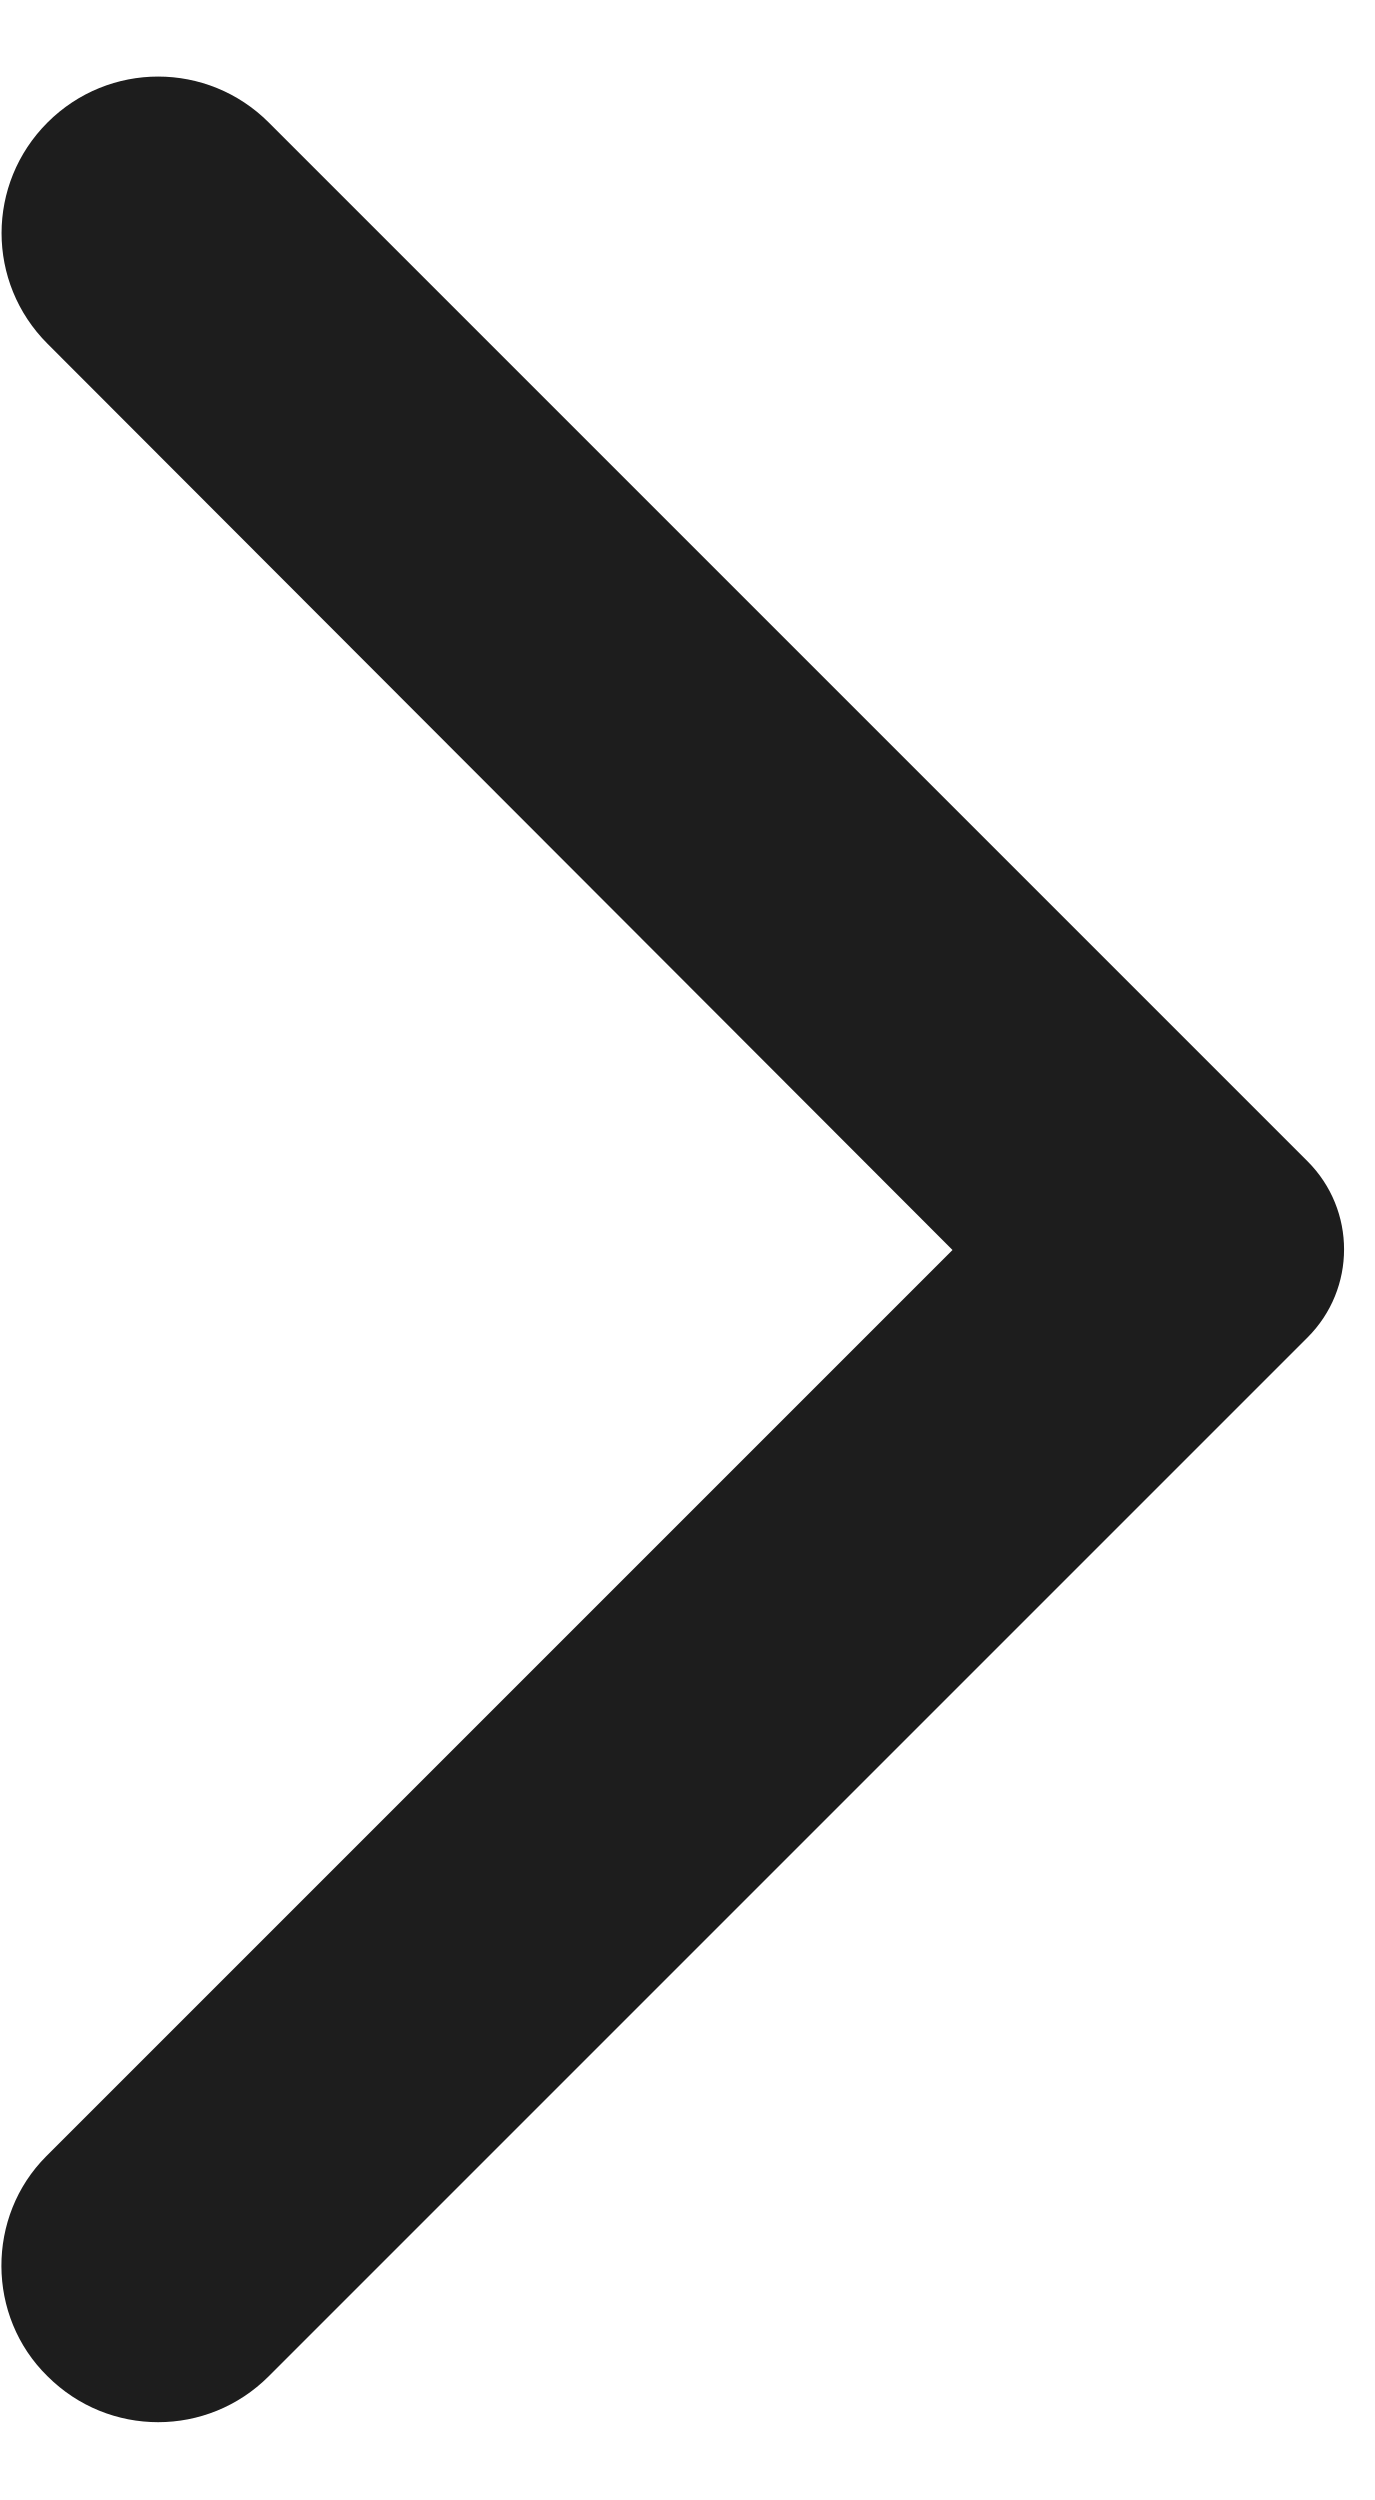
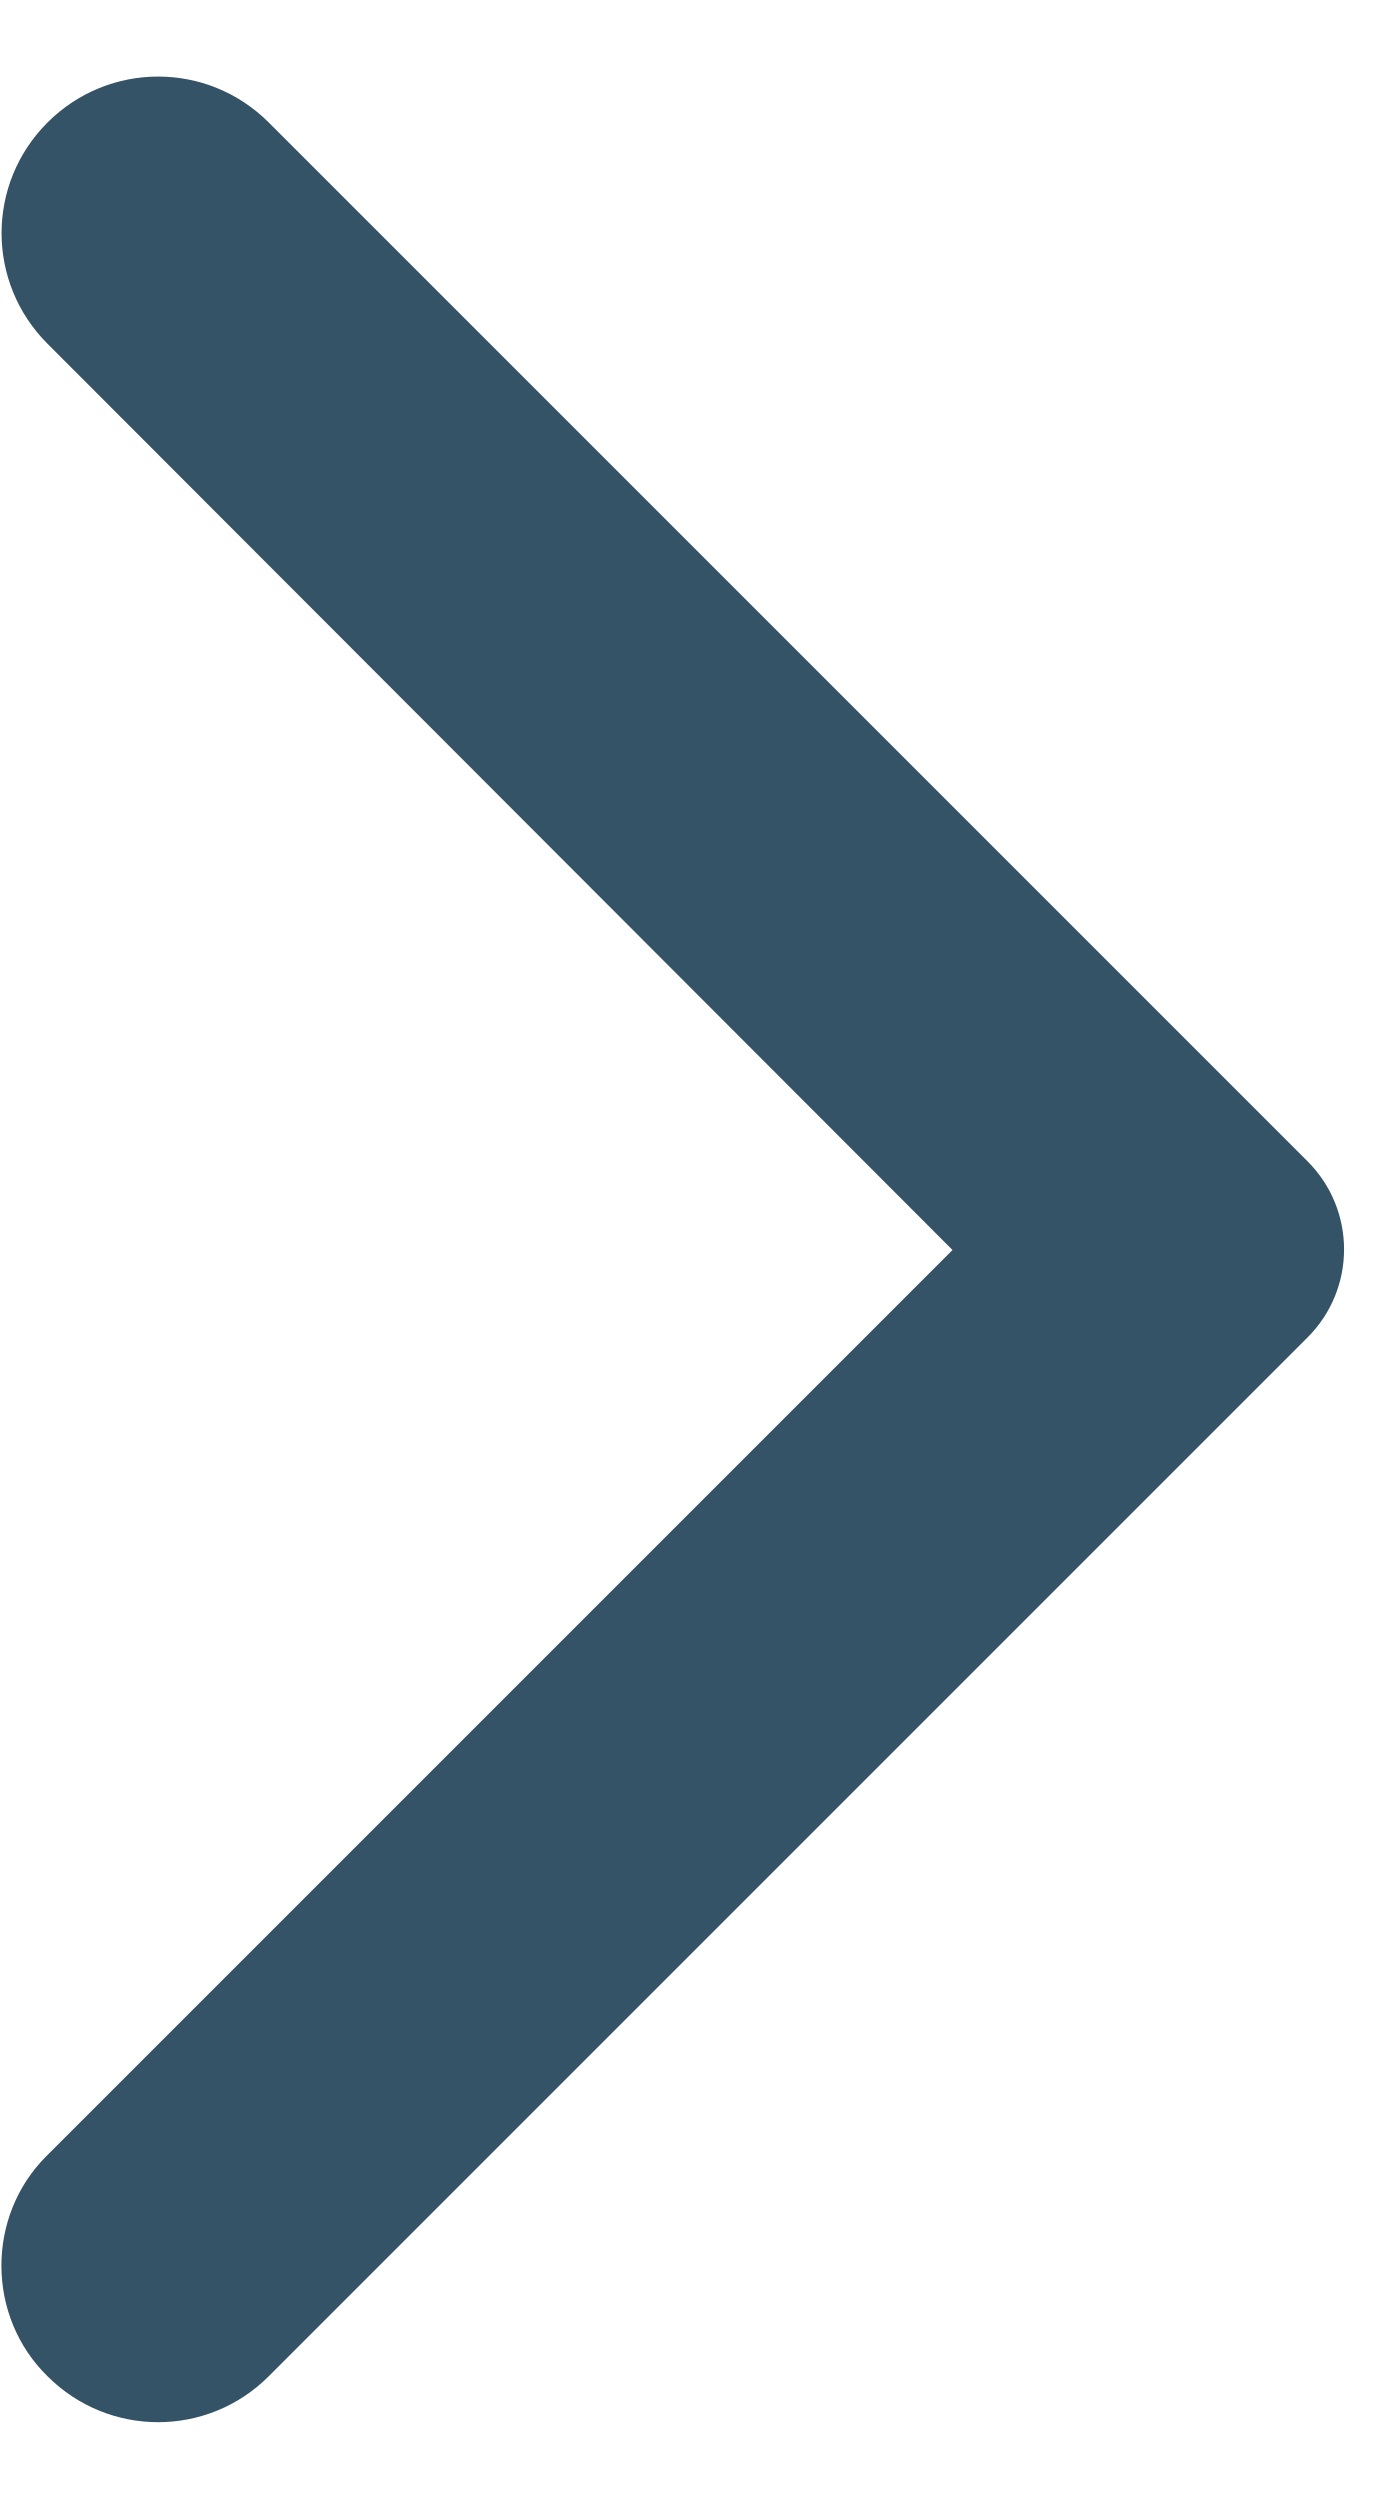
<svg xmlns="http://www.w3.org/2000/svg" width="11px" height="20px" viewBox="0 0 11 20" version="1.1">
  <g id="Icons" stroke="none" stroke-width="1" fill="none" fill-rule="evenodd">
    <g id="Rounded" transform="translate(-345, -3434)">
      <g id="Navigation" transform="translate(100, 3378)">
        <g id="-Round-/-Navigation-/-arrow_forward_ios" transform="translate(238, 54)">
          <g>
            <polygon id="Path" opacity="0.87" points="24 24 0 24 0 0 24 0" />
-             <path d="M7.38,21.01 C7.87,21.5 8.66,21.5 9.15,21.01 L17.46,12.7 C17.85,12.31 17.85,11.68 17.46,11.29 L9.15,2.98 C8.66,2.49 7.87,2.49 7.38,2.98 C6.89,3.47 6.89,4.26 7.38,4.75 L14.62,12 L7.37,19.25 C6.89,19.73 6.89,20.53 7.38,21.01 Z" id="🔹-Icon-Color" fill="#1D1D1D" />
+             <path d="M7.38,21.01 C7.87,21.5 8.66,21.5 9.15,21.01 L17.46,12.7 C17.85,12.31 17.85,11.68 17.46,11.29 L9.15,2.98 C8.66,2.49 7.87,2.49 7.38,2.98 C6.89,3.47 6.89,4.26 7.38,4.75 L14.62,12 L7.37,19.25 C6.89,19.73 6.89,20.53 7.38,21.01 Z" id="🔹-Icon-Color" fill="#355366" />
          </g>
        </g>
      </g>
    </g>
  </g>
</svg>
